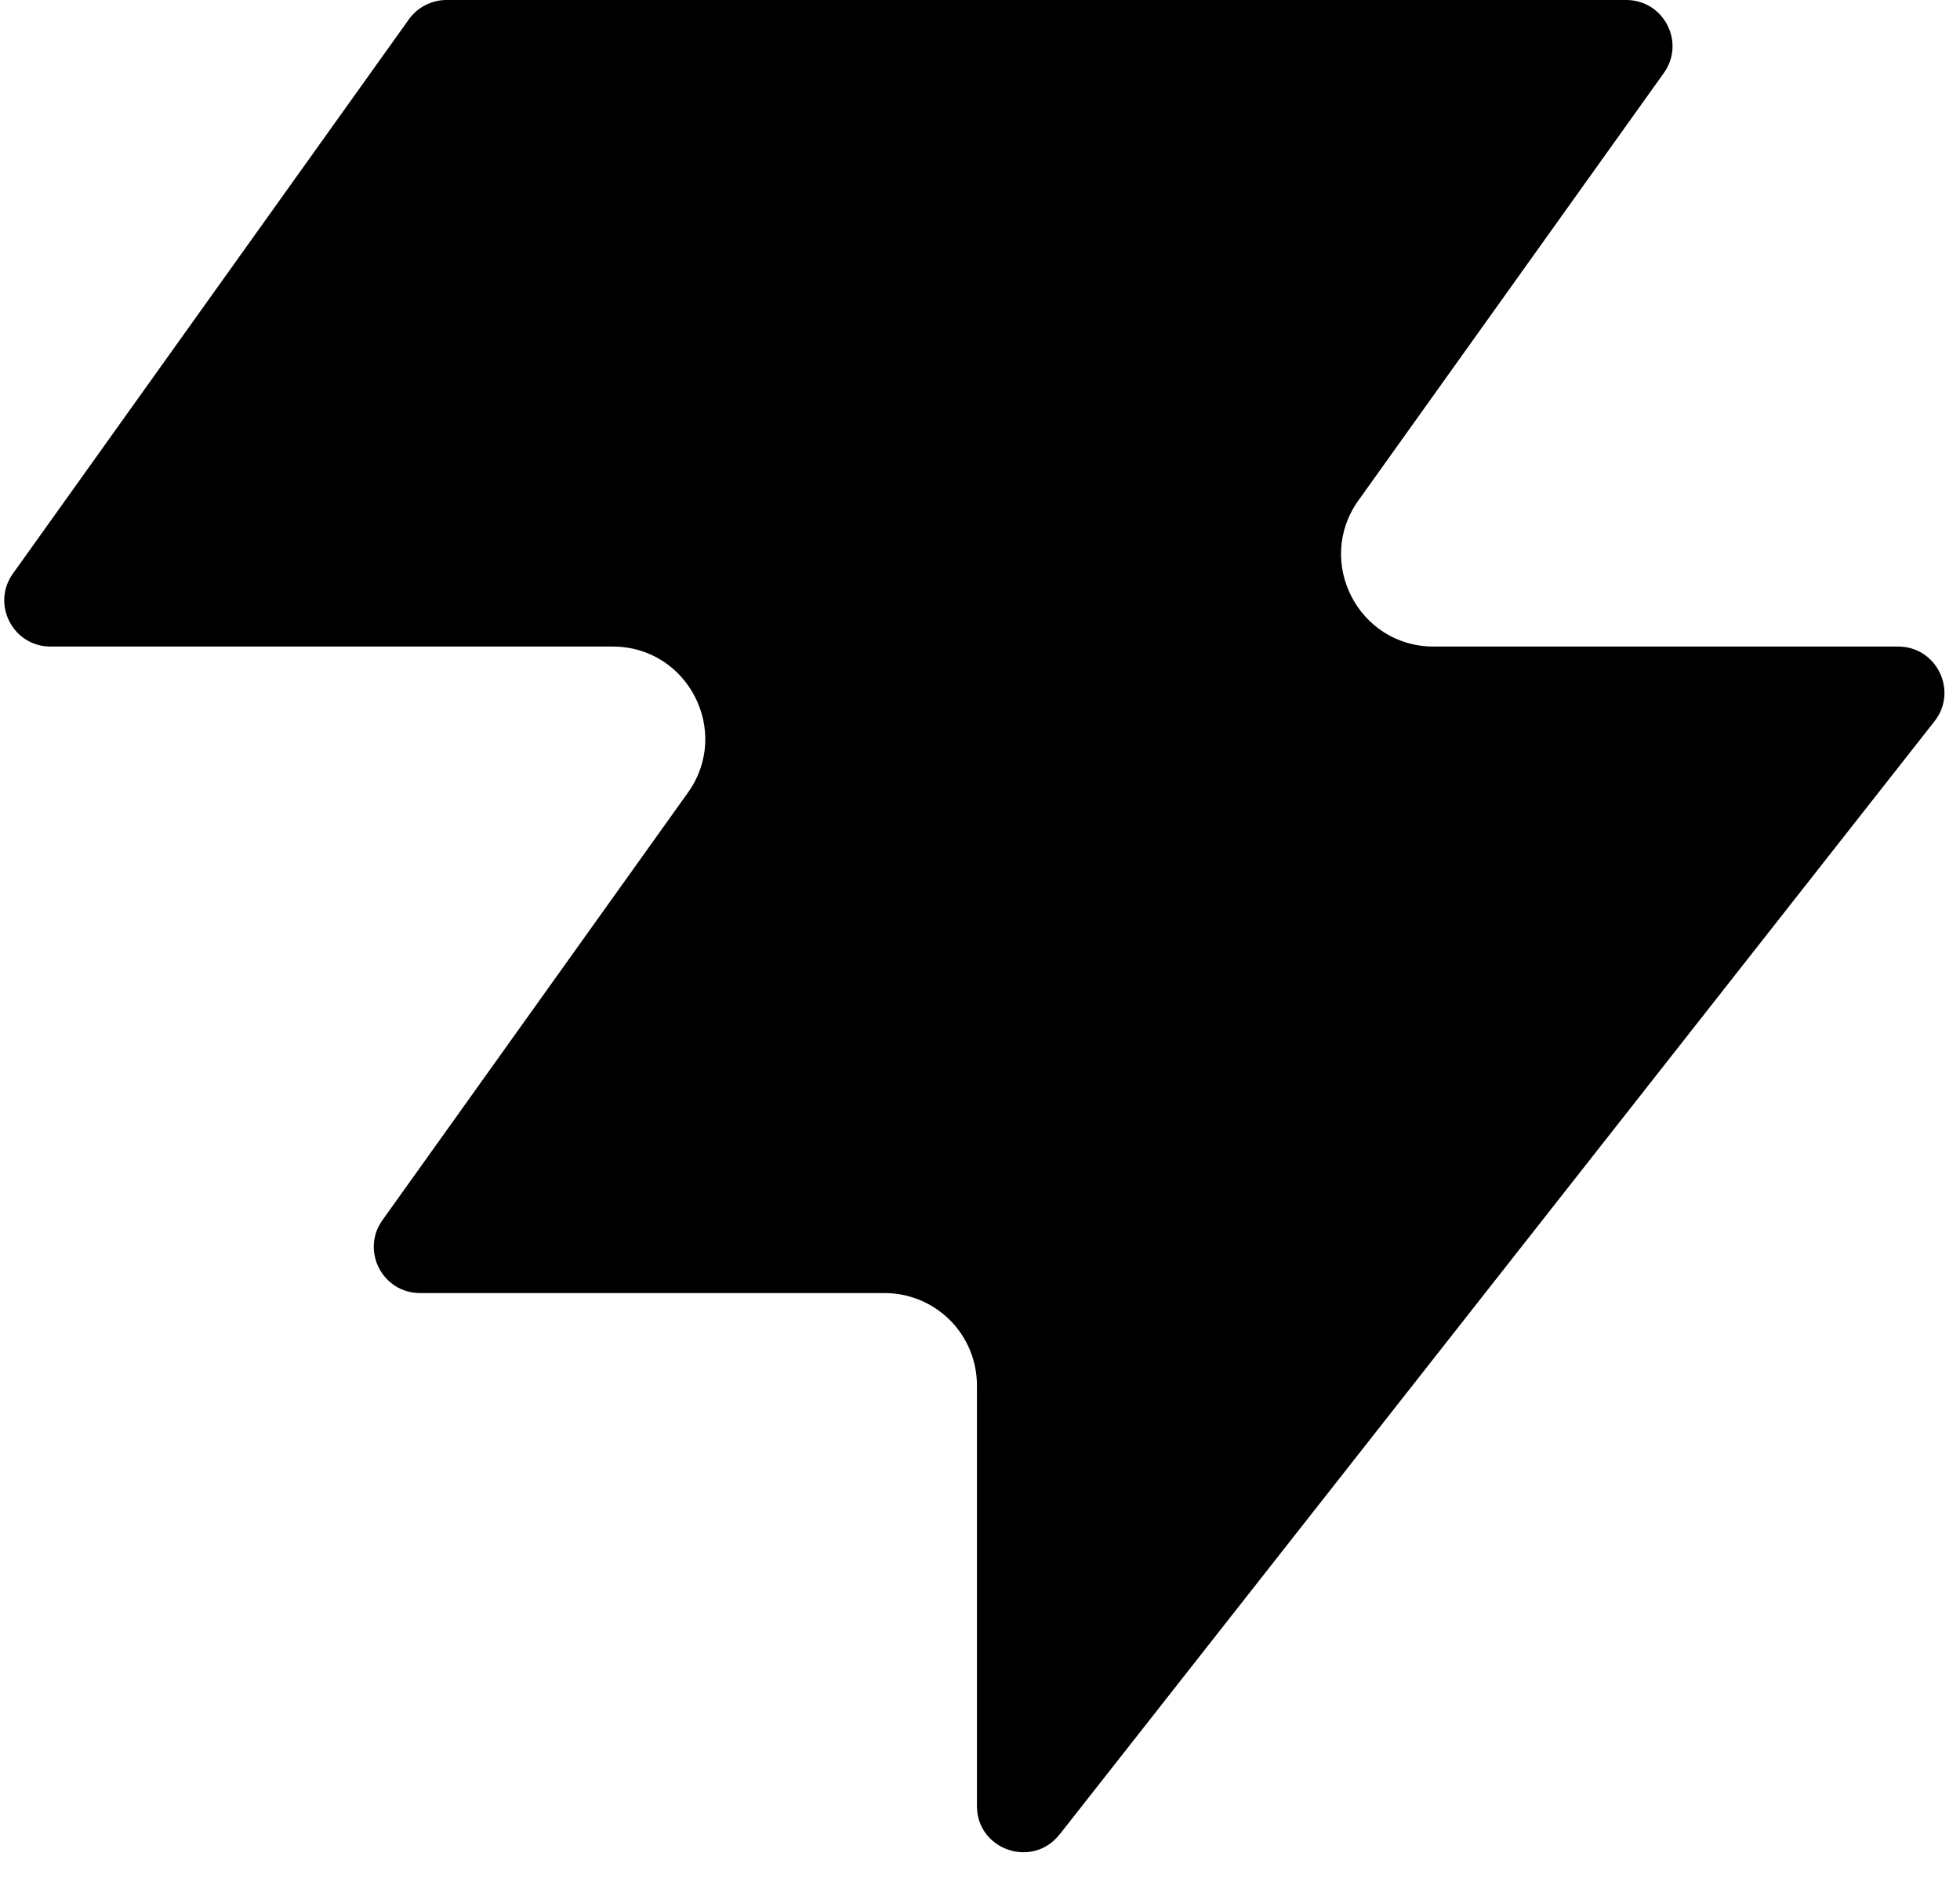
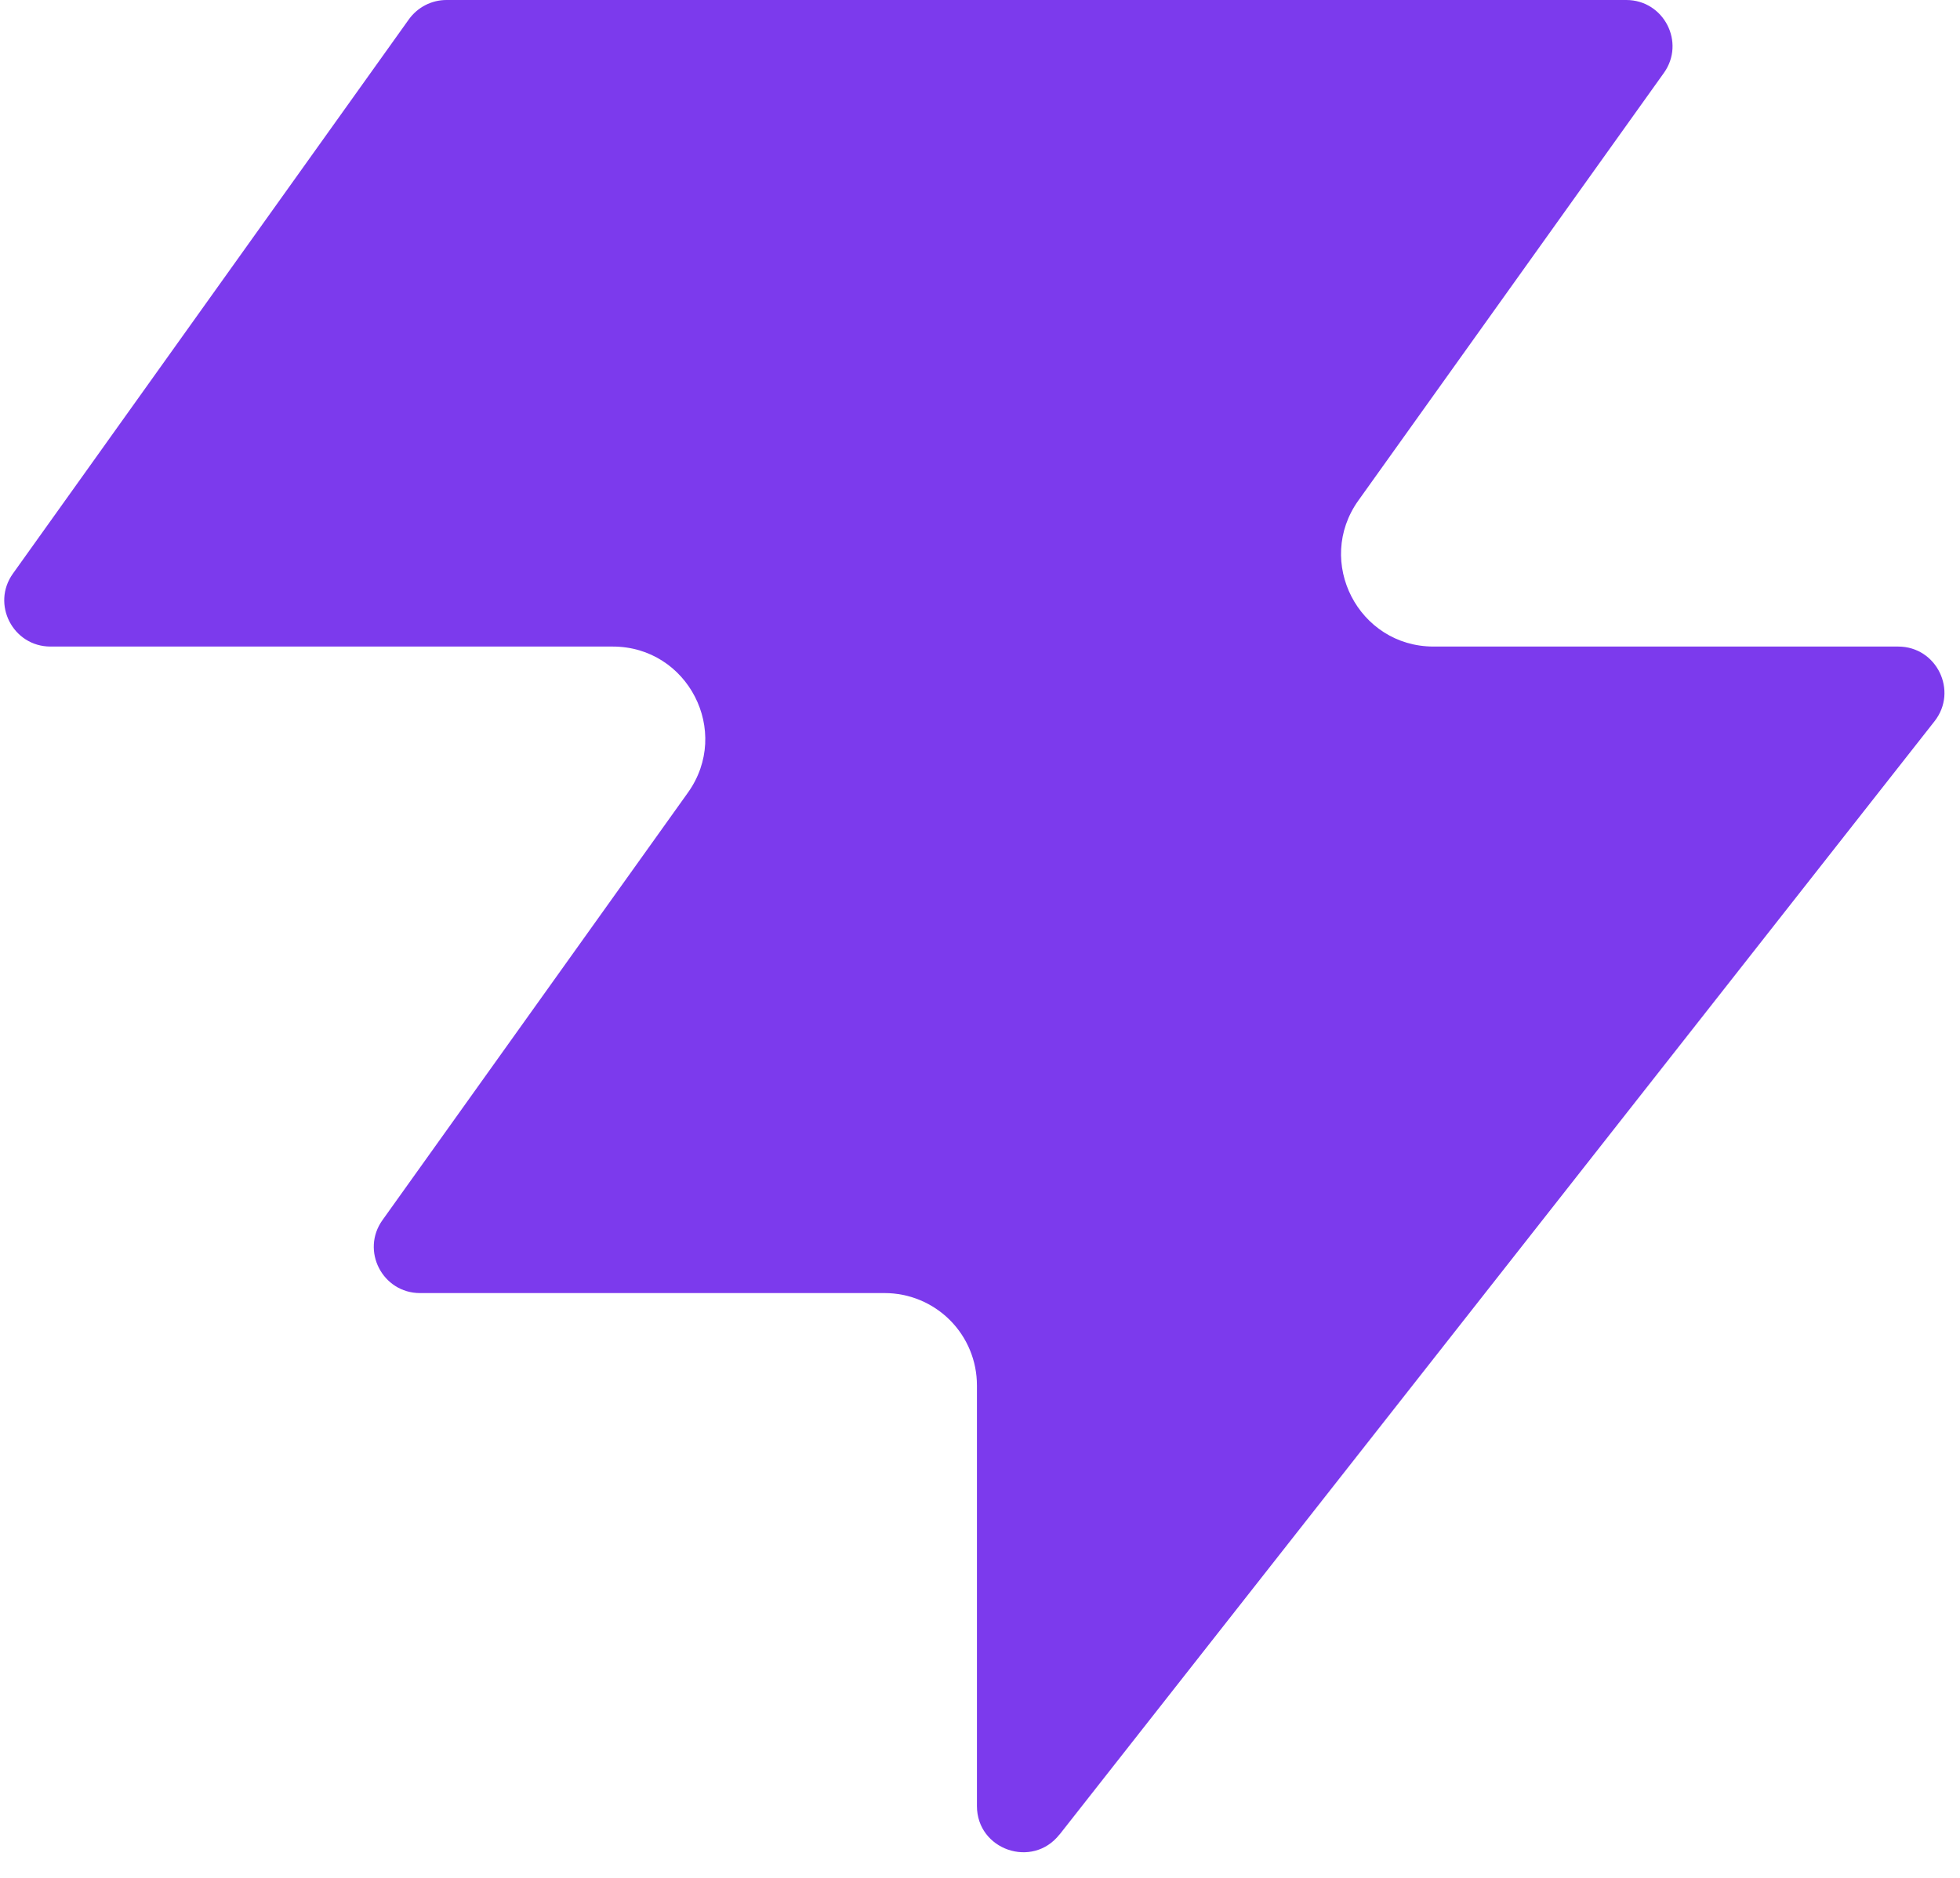
<svg xmlns="http://www.w3.org/2000/svg" viewBox="0 0 48 46" fill="none" width="100%" height="100%">
-   <defs>
-     <linearGradient id="boltGrad" x1="0" y1="0" x2="1" y2="1">
-       <stop offset="0%" stopColor="#A78BFA" />
-       <stop offset="100%" stopColor="#6366F1" />
-     </linearGradient>
-   </defs>
-   <path fill="url(#boltGrad)" d="M25.946 44.938c-.664.845-2.021.375-2.021-.698V33.937a2.26 2.26 0 0 0-2.262-2.262H10.287c-.92 0-1.456-1.04-.92-1.788l7.48-10.471c1.07-1.497 0-3.578-1.842-3.578H1.237c-.92 0-1.456-1.04-.92-1.788L10.013.474c.214-.297.556-.474.92-.474h28.894c.92 0 1.456 1.04.92 1.788l-7.48 10.471c-1.07 1.498 0 3.579 1.842 3.579h11.377c.943 0 1.473 1.088.89 1.83L25.947 44.94z" />
+   <path fill="#7C3AED" d="M25.946 44.938c-.664.845-2.021.375-2.021-.698V33.937a2.26 2.26 0 0 0-2.262-2.262H10.287c-.92 0-1.456-1.04-.92-1.788l7.48-10.471c1.07-1.497 0-3.578-1.842-3.578H1.237c-.92 0-1.456-1.04-.92-1.788L10.013.474c.214-.297.556-.474.92-.474h28.894c.92 0 1.456 1.04.92 1.788l-7.48 10.471c-1.07 1.498 0 3.579 1.842 3.579h11.377c.943 0 1.473 1.088.89 1.83L25.947 44.94z" />
</svg>
